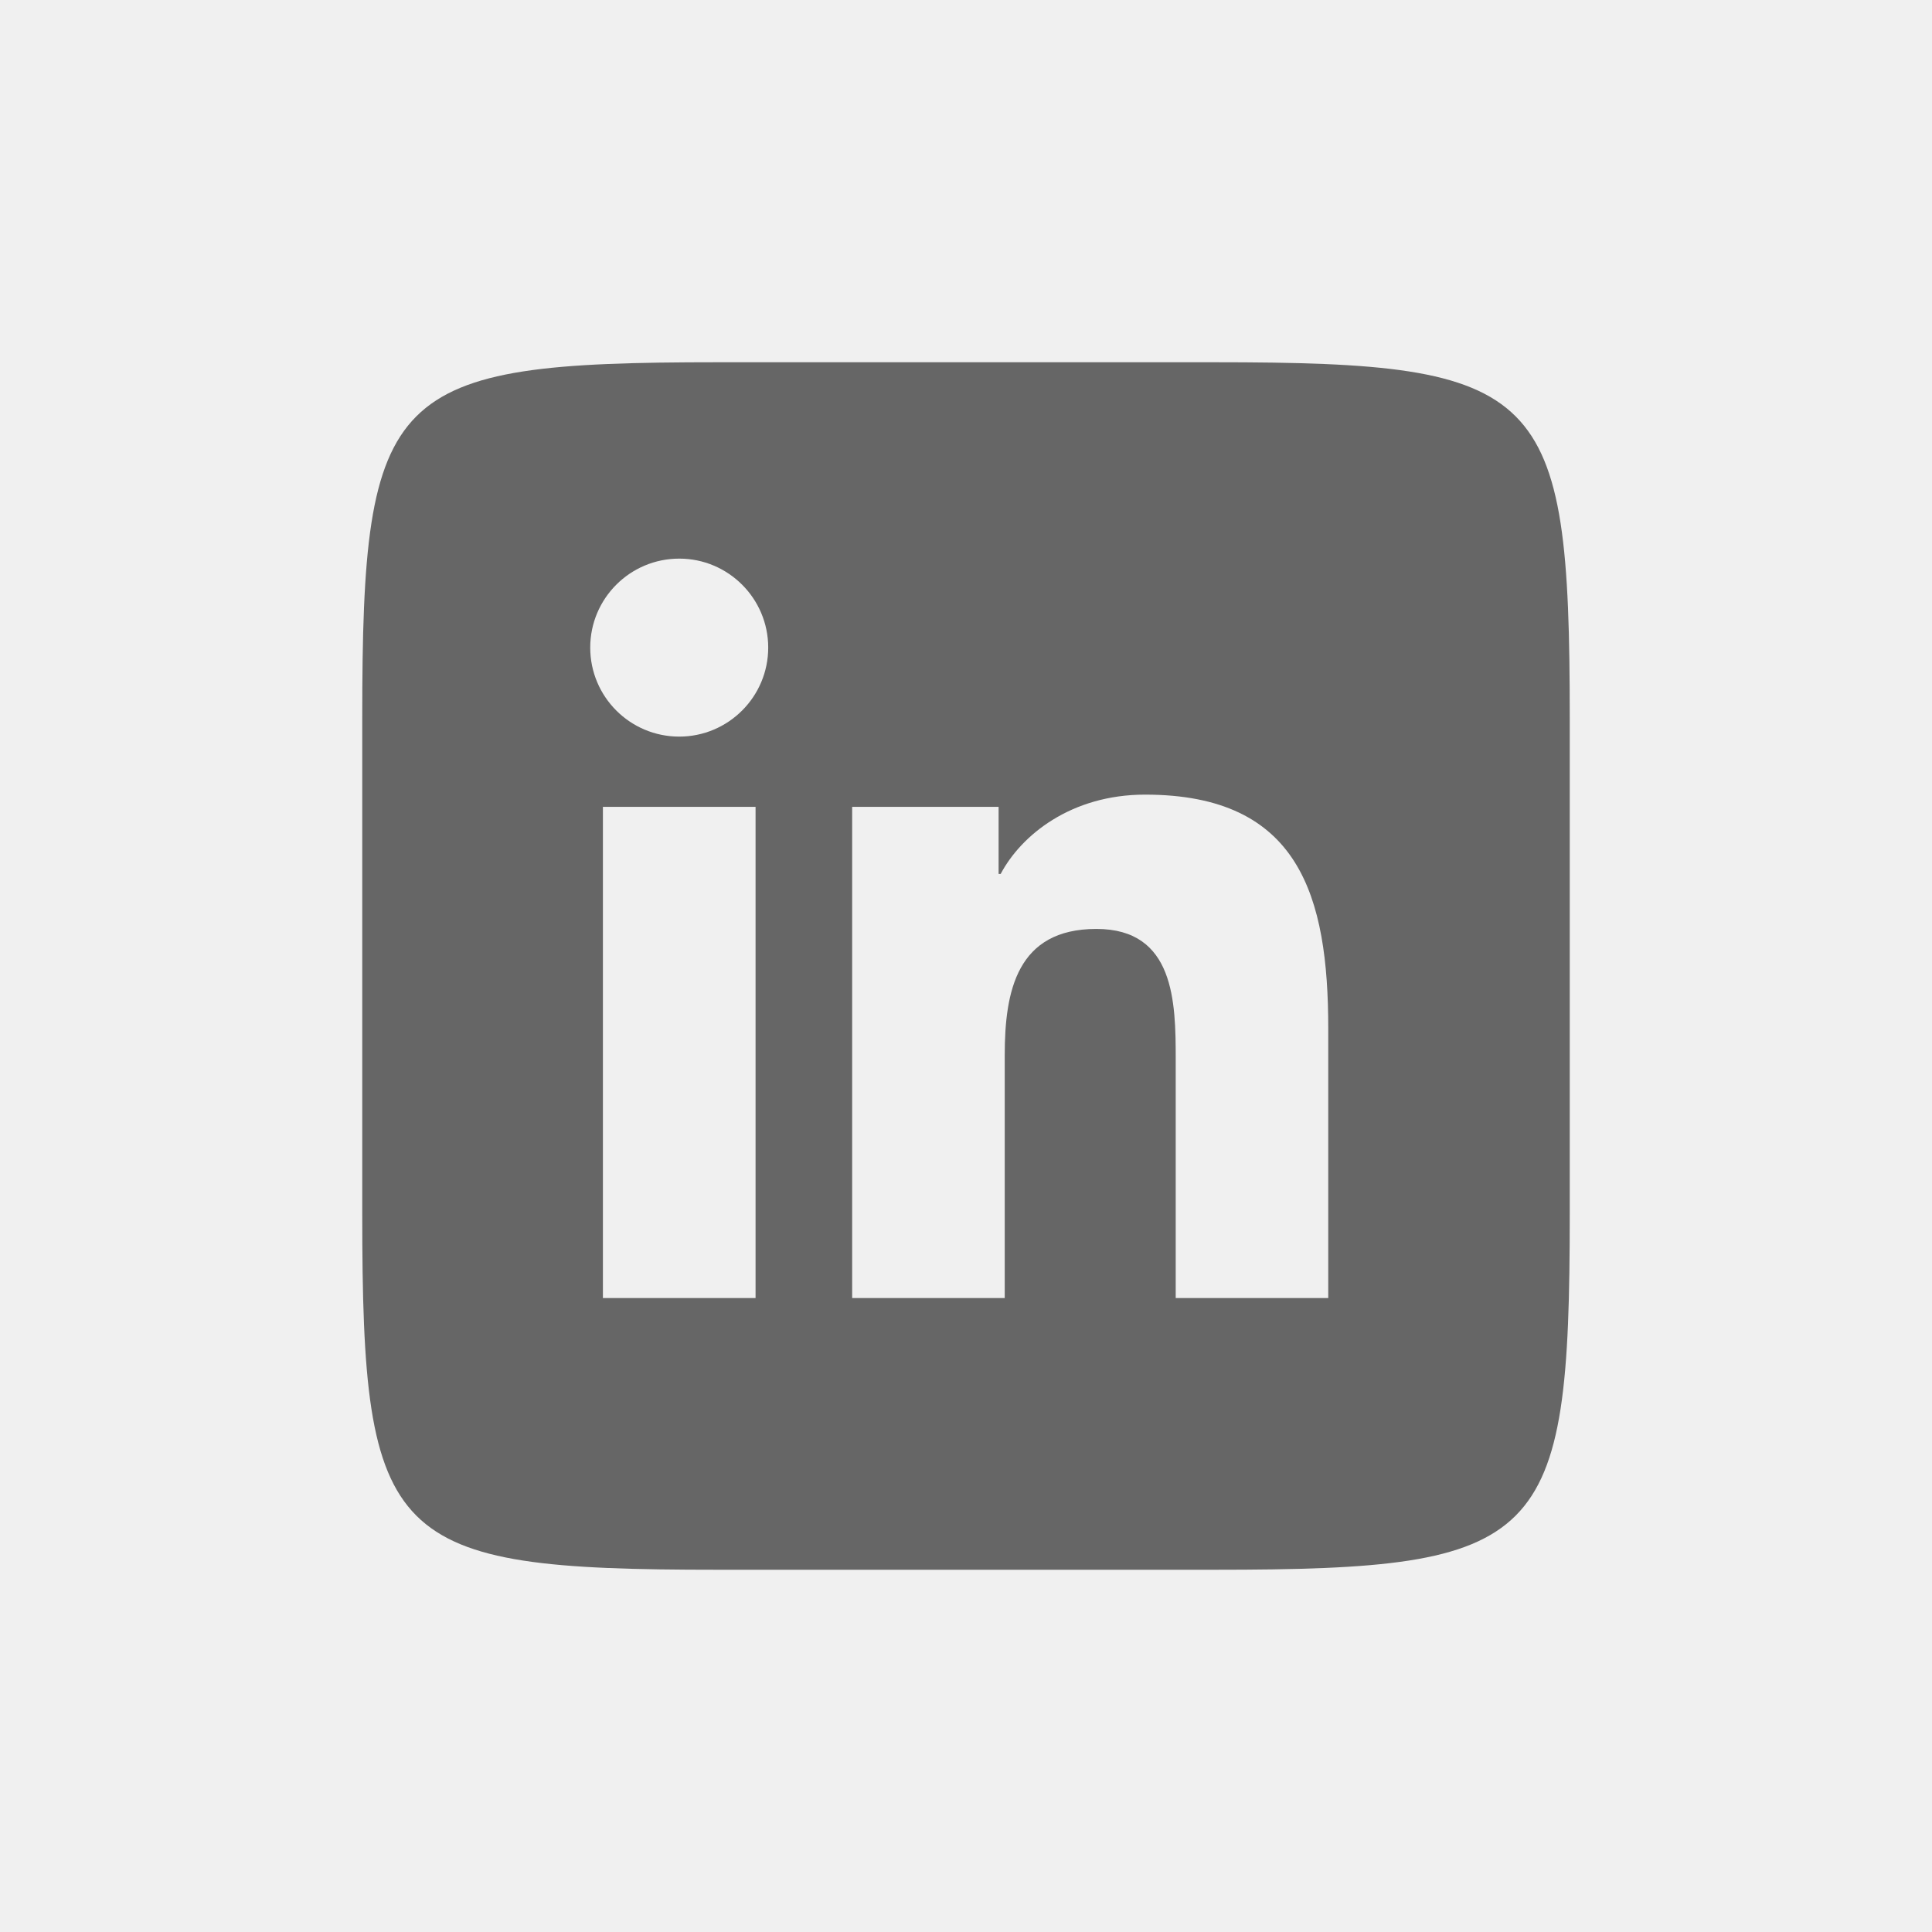
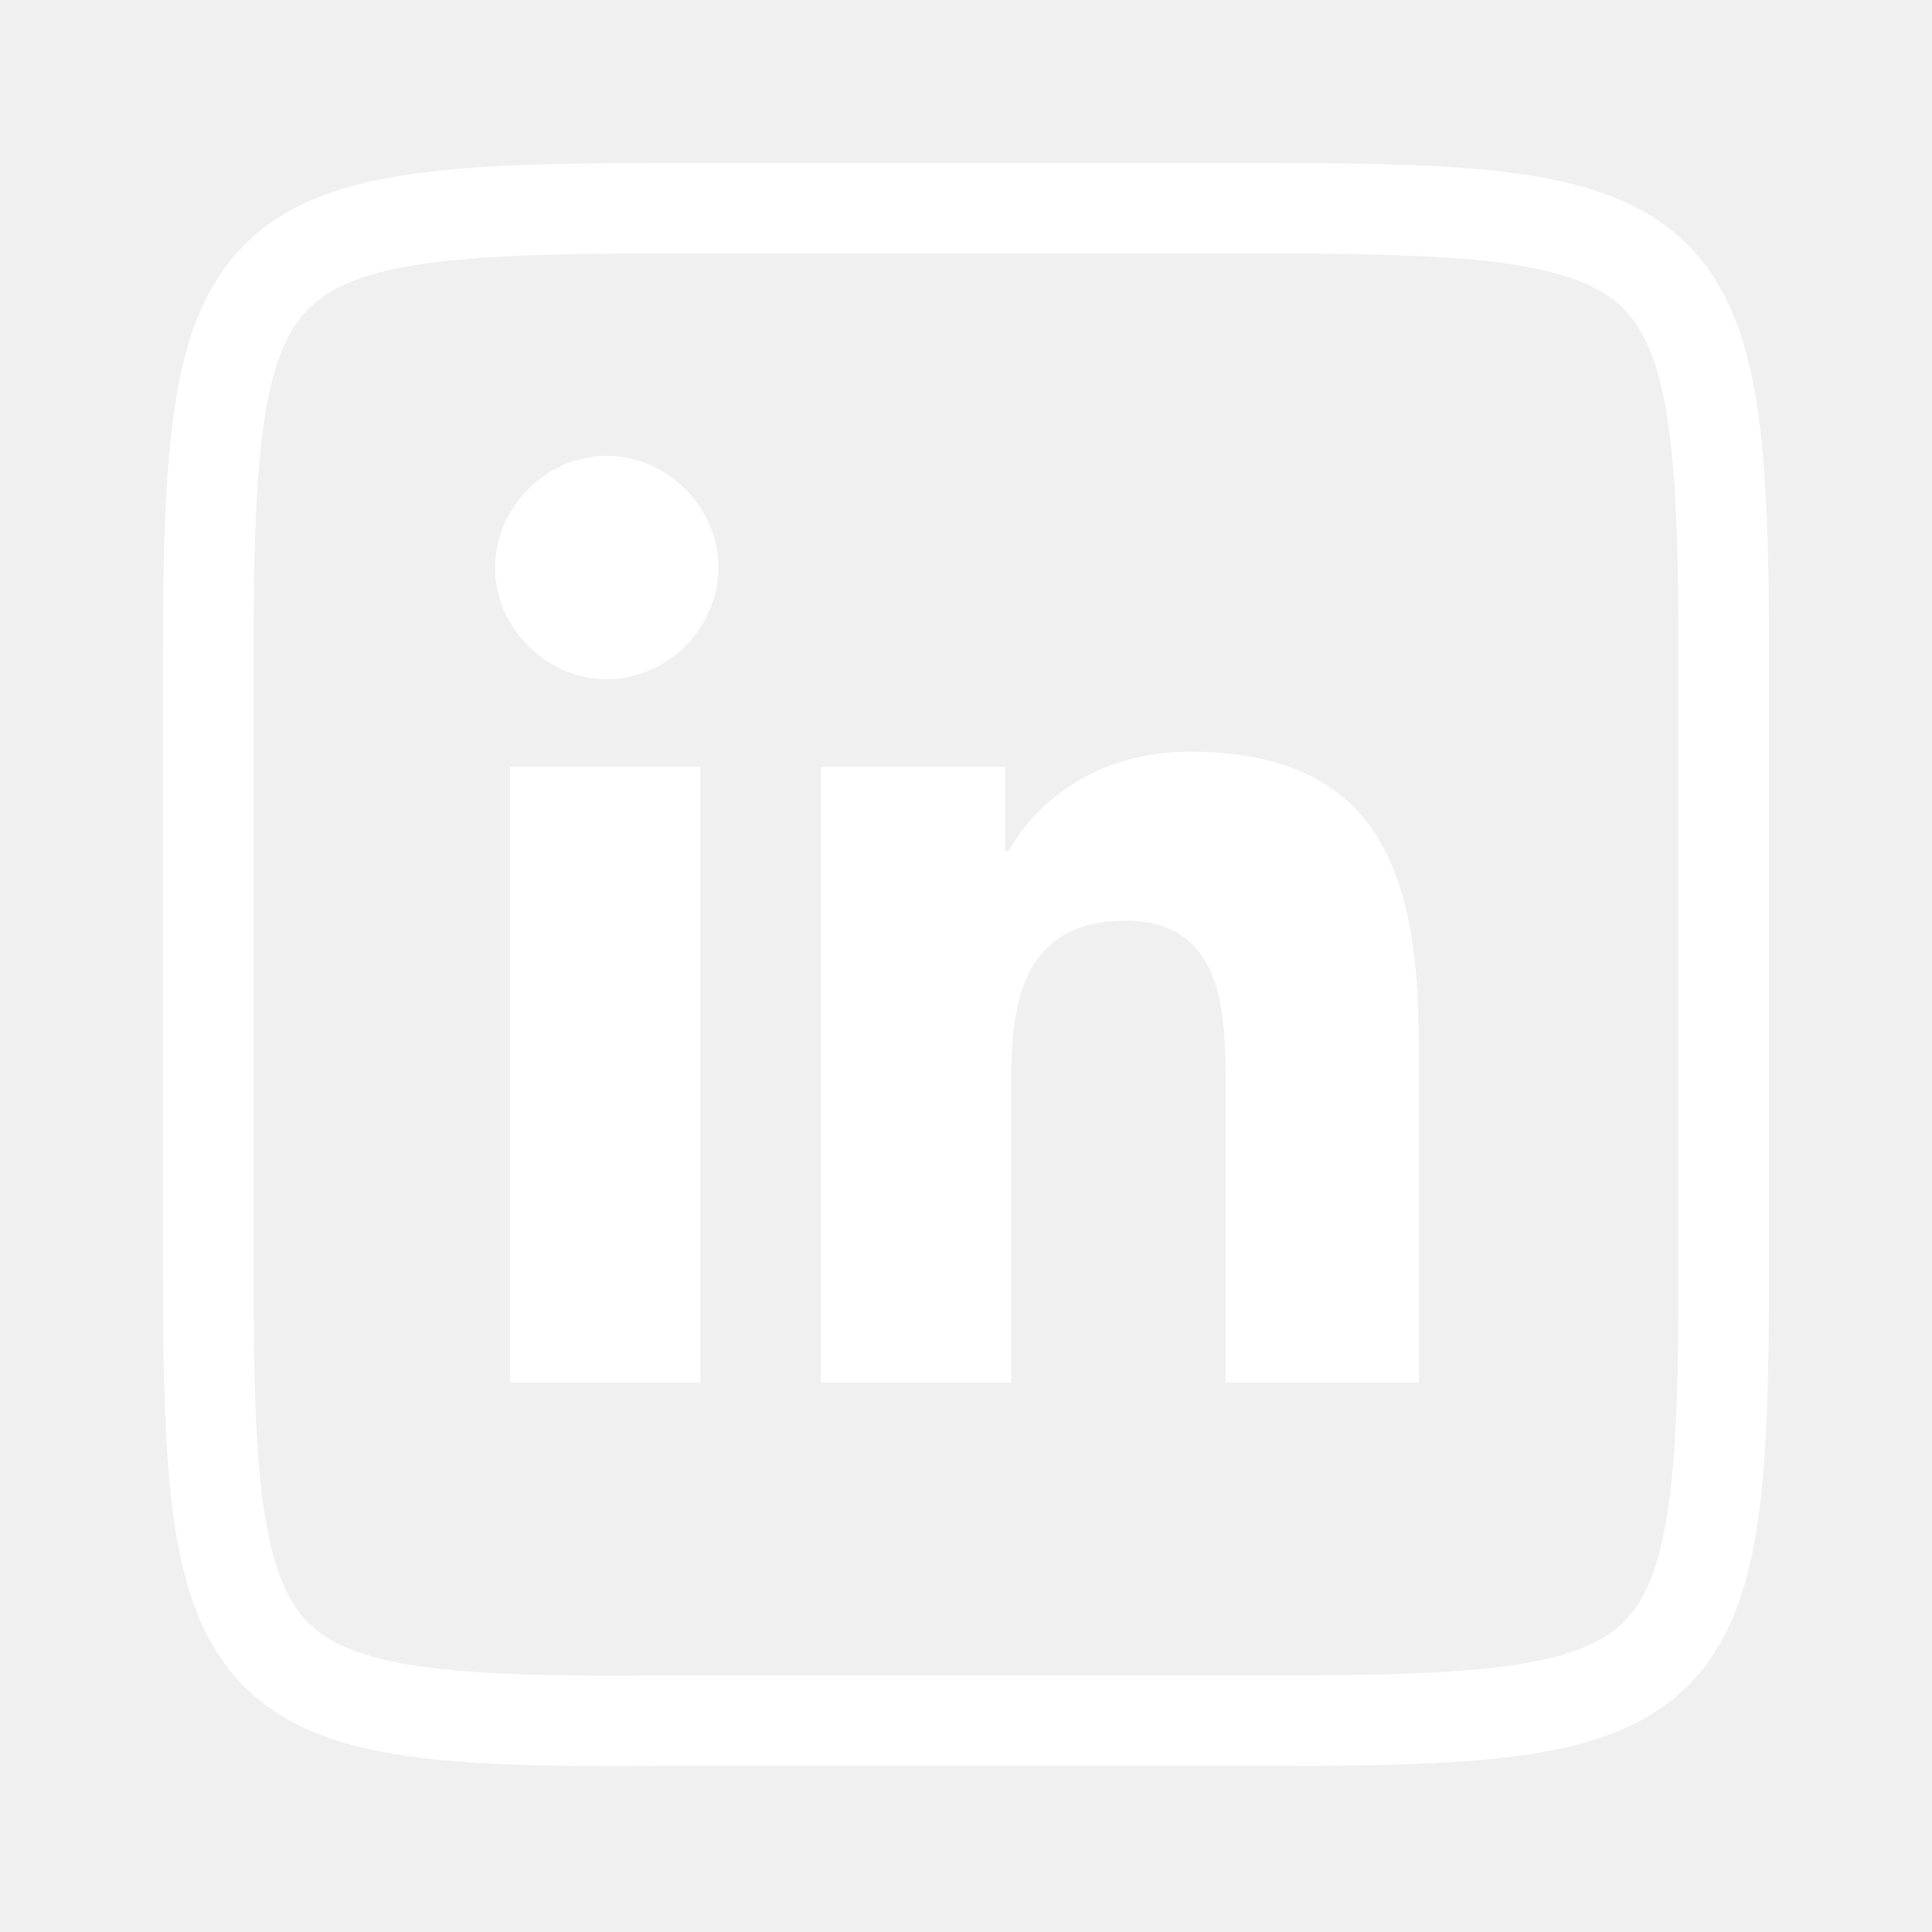
- <svg xmlns="http://www.w3.org/2000/svg" version="1.1" baseProfile="basic" id="Layer_1" x="0px" y="0px" viewBox="0 0 64 64" xml:space="preserve">
-   <defs>
-     <style>.social-icon-color{fill: #666666;}</style>
-   </defs>
-   <path class="social-icon-color" d="M40.227,12C51.145,12,52,12.854,52,23.773v16.453C52,51.145,51.145,52,40.227,52H23.773C12.855,52,12,51.145,12,40.227  V23.773C12,12.854,12.855,12,23.773,12H40.227z M25.029,43V26.728h-5.057V43H25.029z M22.501,24.401  c1.625,0,2.947-1.322,2.947-2.949c0-1.625-1.322-2.947-2.947-2.947c-1.629,0-2.949,1.32-2.949,2.947S20.87,24.401,22.501,24.401z   M44,43v-8.925c0-4.382-0.946-7.752-6.067-7.752c-2.46,0-4.109,1.349-4.785,2.628H33.08v-2.223h-4.851V43h5.054v-8.05  c0-2.122,0.405-4.178,3.036-4.178c2.594,0,2.628,2.427,2.628,4.315V43H44z" />
+ <svg xmlns="http://www.w3.org/2000/svg" version="1.1" id="Layer_1" x="0px" y="0px" viewBox="0 0 64 64" style="enable-background:new 0 0 64 64;" xml:space="preserve">
+   <style type="text/css">
+ 	.st0{fill:none;stroke:#FFFFFF;stroke-width:3;stroke-miterlimit:10;}
+ 	.st1{fill:#FFFFFF;}
+ </style>
+   <path class="st0" d="M42.3,6.9C56,6.9,57.1,8,57.1,21.7v20.6c0,13.7-1.1,14.7-14.7,14.7H21.7C8,57.1,6.9,56,6.9,42.3V21.7  C6.9,8,8,6.9,21.7,6.9H42.3z" />
+   <rect x="16.9" y="25.4" class="st1" width="6.3" height="20.4" />
+   <path class="st1" d="M20.1,22.5c2,0,3.7-1.7,3.7-3.7c0-2-1.7-3.7-3.7-3.7c-2,0-3.7,1.7-3.7,3.7S18.1,22.5,20.1,22.5z" />
+   <path class="st1" d="M47,45.8V34.6c0-5.5-1.2-9.7-7.6-9.7c-3.1,0-5.1,1.7-6,3.3h-0.1v-2.8h-6.1v20.4h6.3V35.7c0-2.7,0.5-5.2,3.8-5.2  c3.2,0,3.3,3,3.3,5.4v9.9H47z" />
</svg>
